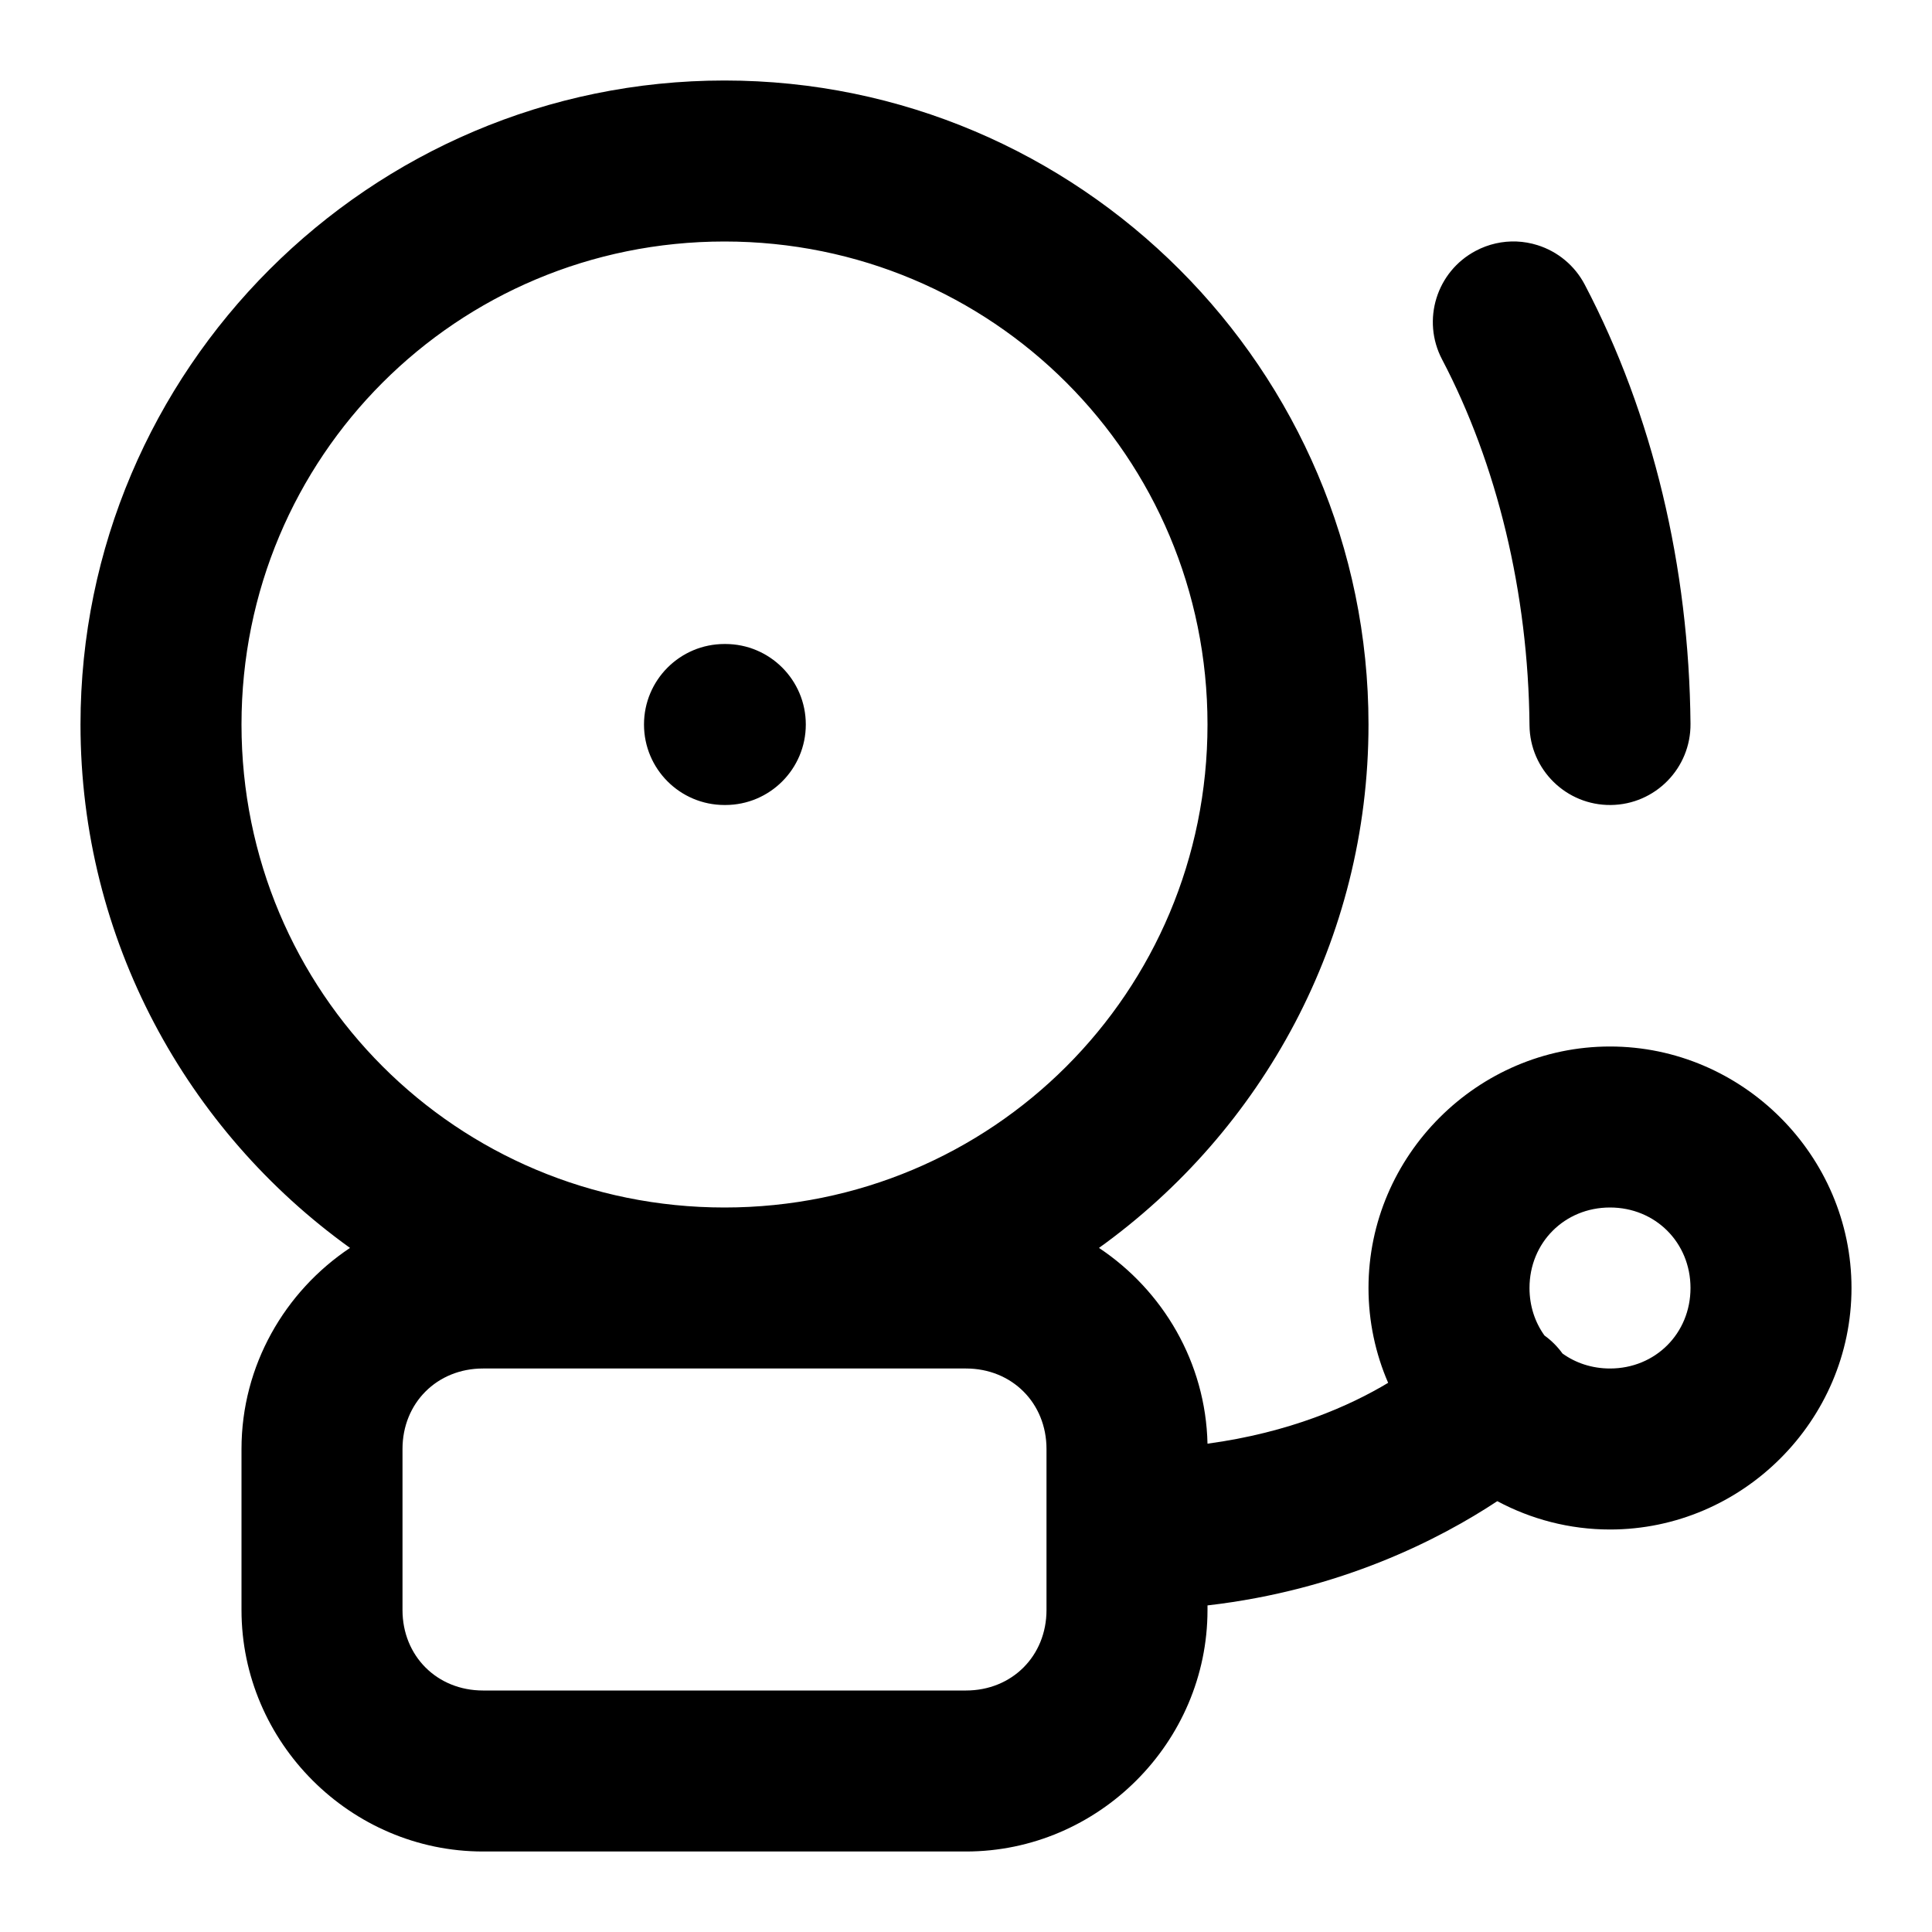
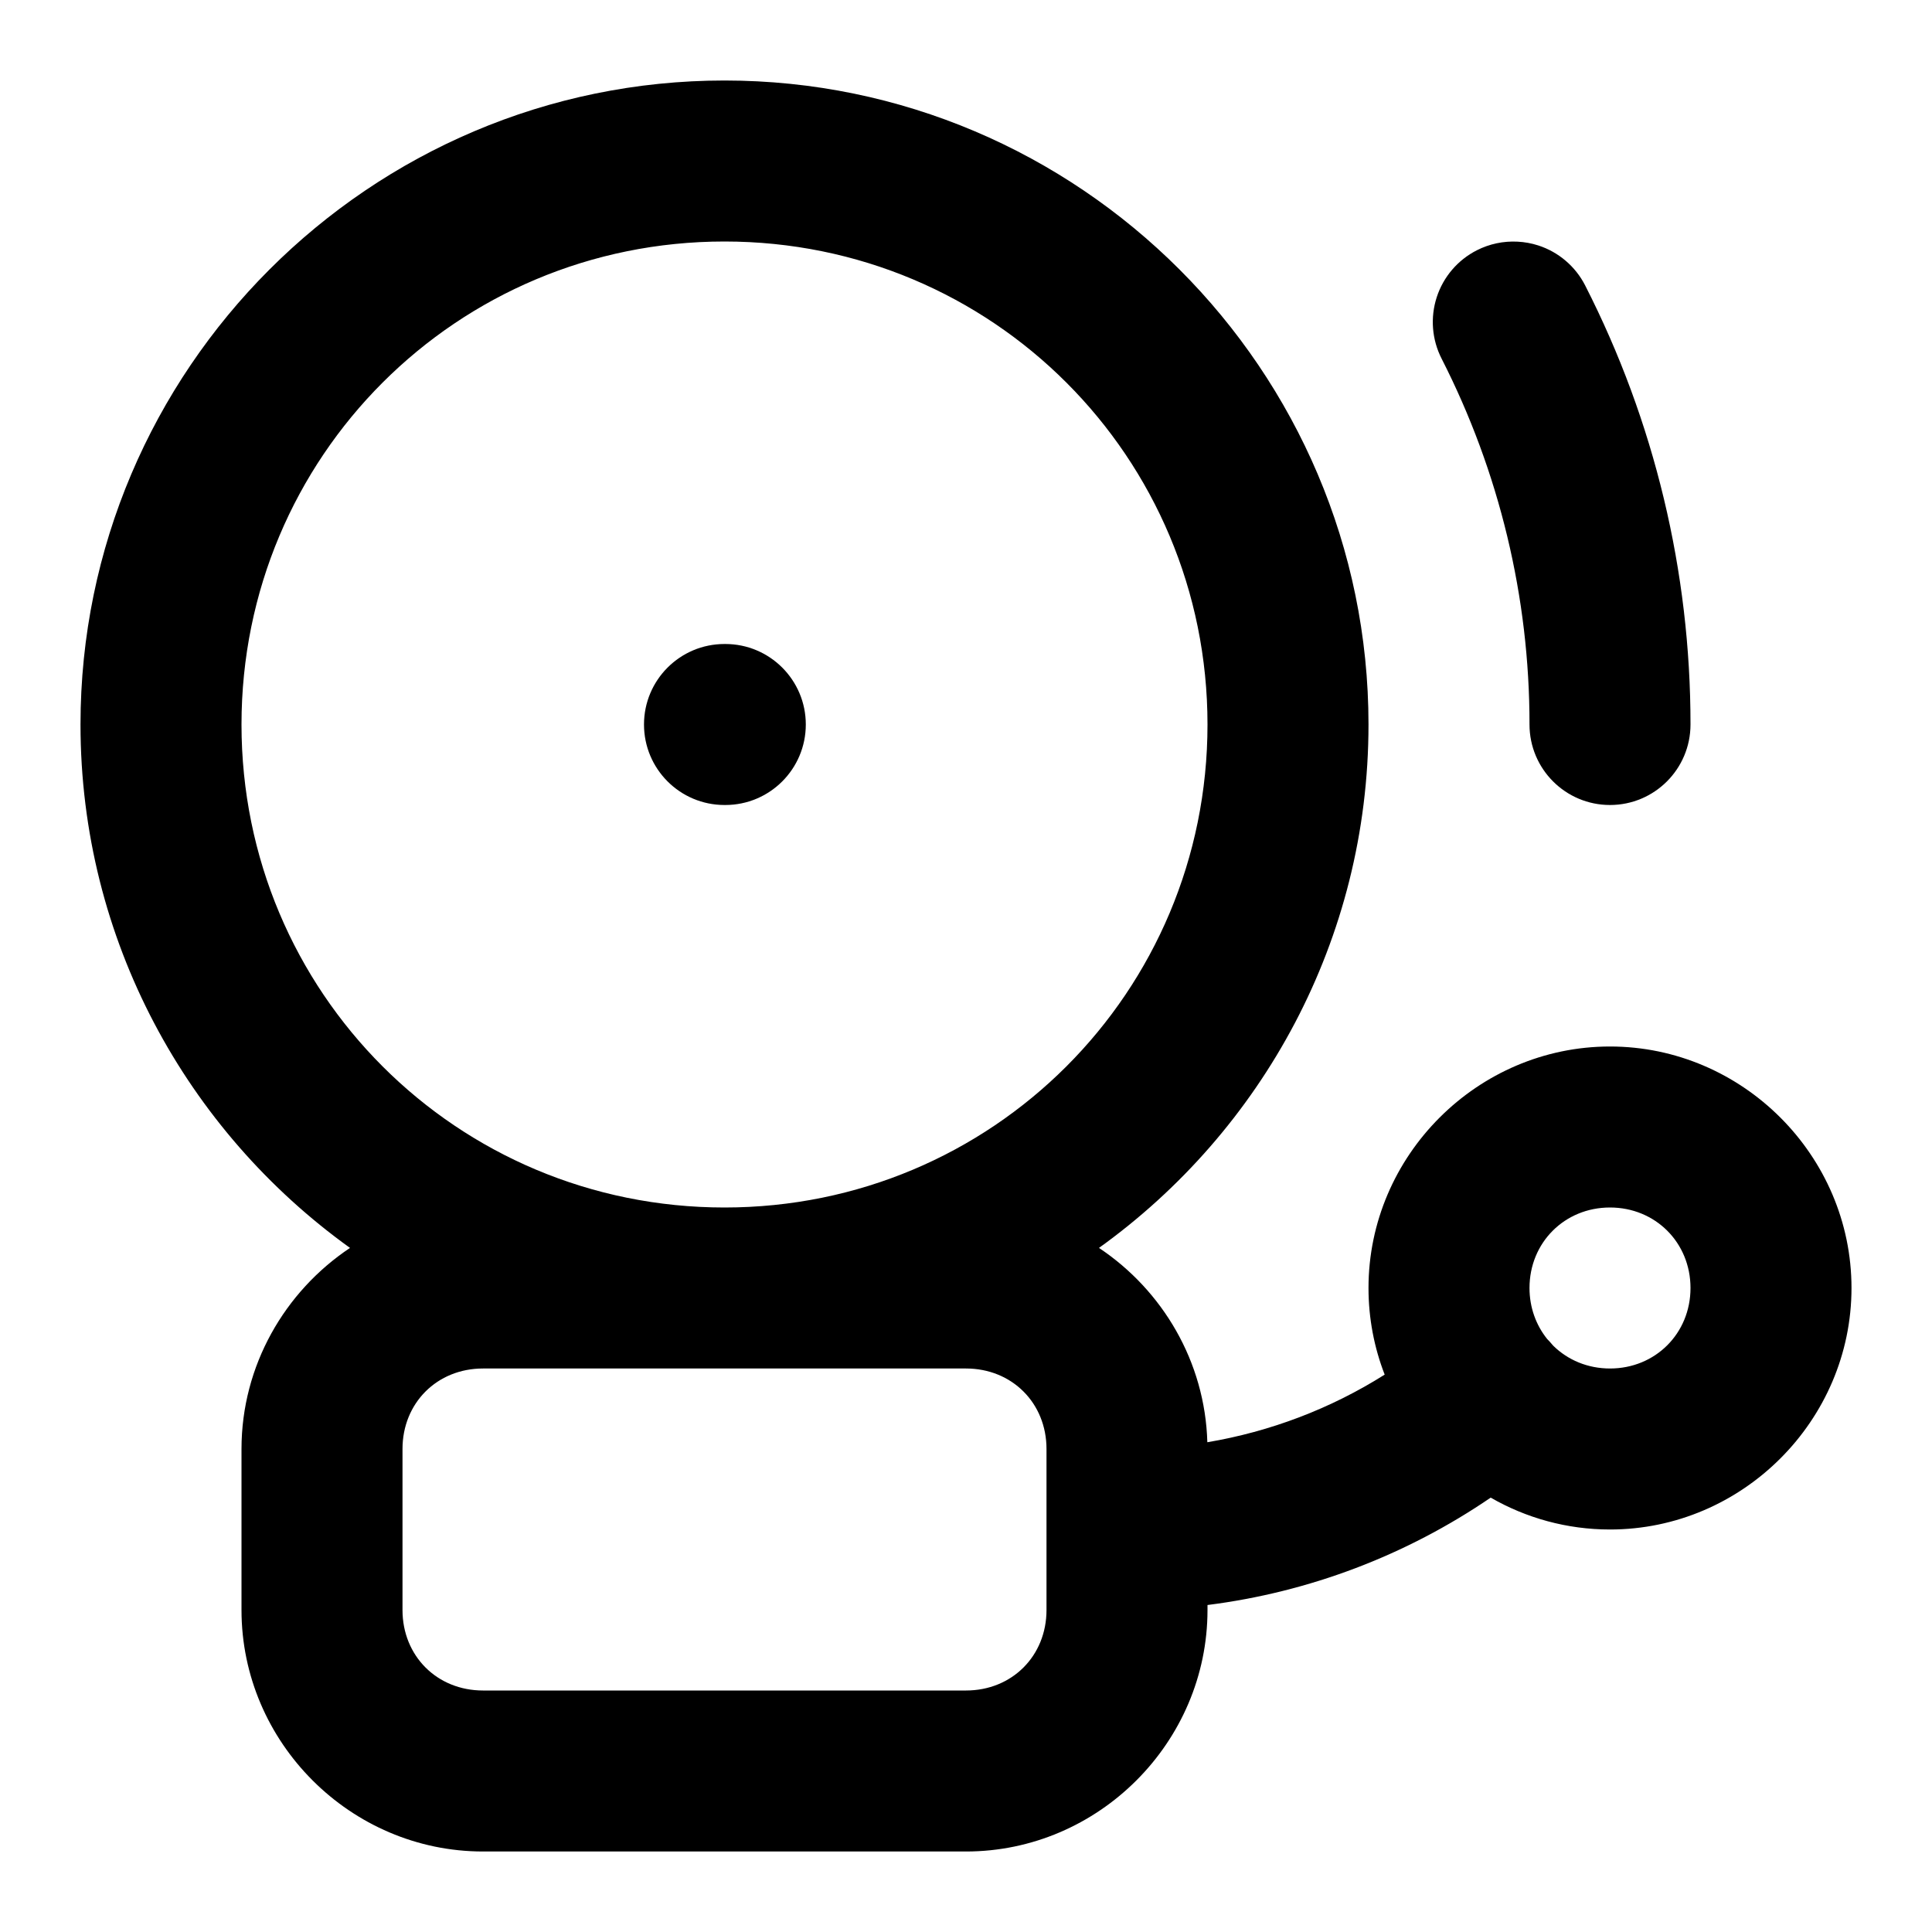
<svg xmlns="http://www.w3.org/2000/svg" width="24" height="24" viewBox="0 0 24 24" fill="currentColor" tags="fire alarm,flames,smoke,firefighter,fireman,department,brigade,station,emergency,alert,safety,school bell,period break,recess,doorbell,entrance,entry,ring,reception" categories="devices,notifications,home">
-   <path d="M 9 1 C 4.594 1 1 4.594 1 9 C 1 11.674 2.323 14.048 4.348 15.502 C 3.538 16.042 3 16.964 3 18 L 3 20 C 3 21.645 4.355 23 6 23 L 12 23 C 13.645 23 15 21.645 15 20 L 15 19.943 C 16.66 19.752 17.888 19.118 18.6 18.648 C 19.019 18.872 19.496 19 20 19 C 21.645 19 23 17.645 23 16 C 23 14.355 21.645 13 20 13 C 18.355 13 17 14.355 17 16 C 17 16.417 17.087 16.815 17.244 17.178 C 16.767 17.464 16.024 17.795 15 17.934 C 14.978 16.924 14.445 16.03 13.652 15.502 C 15.677 14.048 17 11.674 17 9 C 17 4.594 13.406 1 9 1 z M 9 3 C 12.326 3 15 5.674 15 9 C 15 12.326 12.326 15 9 15 C 5.674 15 3 12.326 3 9 C 3 5.674 5.674 3 9 3 z M 18.84 3 A 1 1 0 0 0 18.334 3.115 A 1 1 0 0 0 17.914 4.465 C 18.595 5.762 18.985 7.361 19 9.01 A 1 1 0 0 0 20.01 10 A 1 1 0 0 0 21 8.99 C 20.982 7.043 20.533 5.149 19.686 3.535 A 1 1 0 0 0 19.098 3.045 A 1 1 0 0 0 18.84 3 z M 9 8 A 1 1 0 0 0 8 9 A 1 1 0 0 0 9 10 L 9.01 10 A 1 1 0 0 0 10.01 9 A 1 1 0 0 0 9.01 8 L 9 8 z M 20 15 C 20.564 15 21 15.436 21 16 C 21 16.564 20.564 17 20 17 C 19.777 17 19.574 16.932 19.41 16.814 A 1 1 0 0 0 19.307 16.693 A 1 1 0 0 0 19.186 16.59 C 19.068 16.426 19 16.223 19 16 C 19 15.436 19.436 15 20 15 z M 6 17 L 12 17 C 12.571 17 13 17.429 13 18 L 13 20 C 13 20.571 12.571 21 12 21 L 6 21 C 5.429 21 5 20.571 5 20 L 5 18 C 5 17.429 5.429 17 6 17 z " />
+   <path d="M 9 1 C 4.594 1 1 4.594 1 9 C 1 11.674 2.323 14.048 4.348 15.502 C 3.538 16.042 3 16.964 3 18 L 3 20 C 3 21.645 4.355 23 6 23 L 12 23 C 13.645 23 15 21.645 15 20 L 15 19.938 C 16.261 19.779 17.467 19.322 18.518 18.604 C 18.956 18.856 19.463 19 20 19 C 21.645 19 23 17.645 23 16 C 23 14.355 21.645 13 20 13 C 18.355 13 17 14.355 17 16 C 17 16.378 17.071 16.742 17.201 17.076 C 16.529 17.5 15.78 17.784 14.998 17.916 C 14.97 16.914 14.44 16.027 13.652 15.502 C 15.677 14.048 17 11.674 17 9 C 17 4.594 13.406 1 9 1 z M 9 3 C 12.326 3 15 5.674 15 9 C 15 12.326 12.326 15 9 15 C 5.674 15 3 12.326 3 9 C 3 5.674 5.674 3 9 3 z M 18.852 3.002 A 1 1 0 0 0 18.346 3.109 A 1 1 0 0 0 17.908 4.455 C 18.626 5.863 19.001 7.42 19 9 A 1 1 0 0 0 20 10 A 1 1 0 0 0 21 9 C 21.001 7.104 20.553 5.234 19.691 3.545 A 1 1 0 0 0 19.109 3.049 A 1 1 0 0 0 18.852 3.002 z M 9 8 A 1 1 0 0 0 8 9 A 1 1 0 0 0 9 10 L 9.01 10 A 1 1 0 0 0 10.01 9 A 1 1 0 0 0 9.01 8 L 9 8 z M 20 15 C 20.564 15 21 15.436 21 16 C 21 16.564 20.564 17 20 17 C 19.722 17 19.476 16.894 19.297 16.719 A 1 1 0 0 0 19.281 16.701 A 1 1 0 0 0 19.219 16.633 C 19.082 16.462 19 16.243 19 16 C 19 15.436 19.436 15 20 15 z M 6 17 L 9 17 L 12 17 C 12.571 17 13 17.429 13 18 L 13 19 L 13 20 C 13 20.571 12.571 21 12 21 L 6 21 C 5.429 21 5 20.571 5 20 L 5 18 C 5 17.429 5.429 17 6 17 z " />
</svg>
